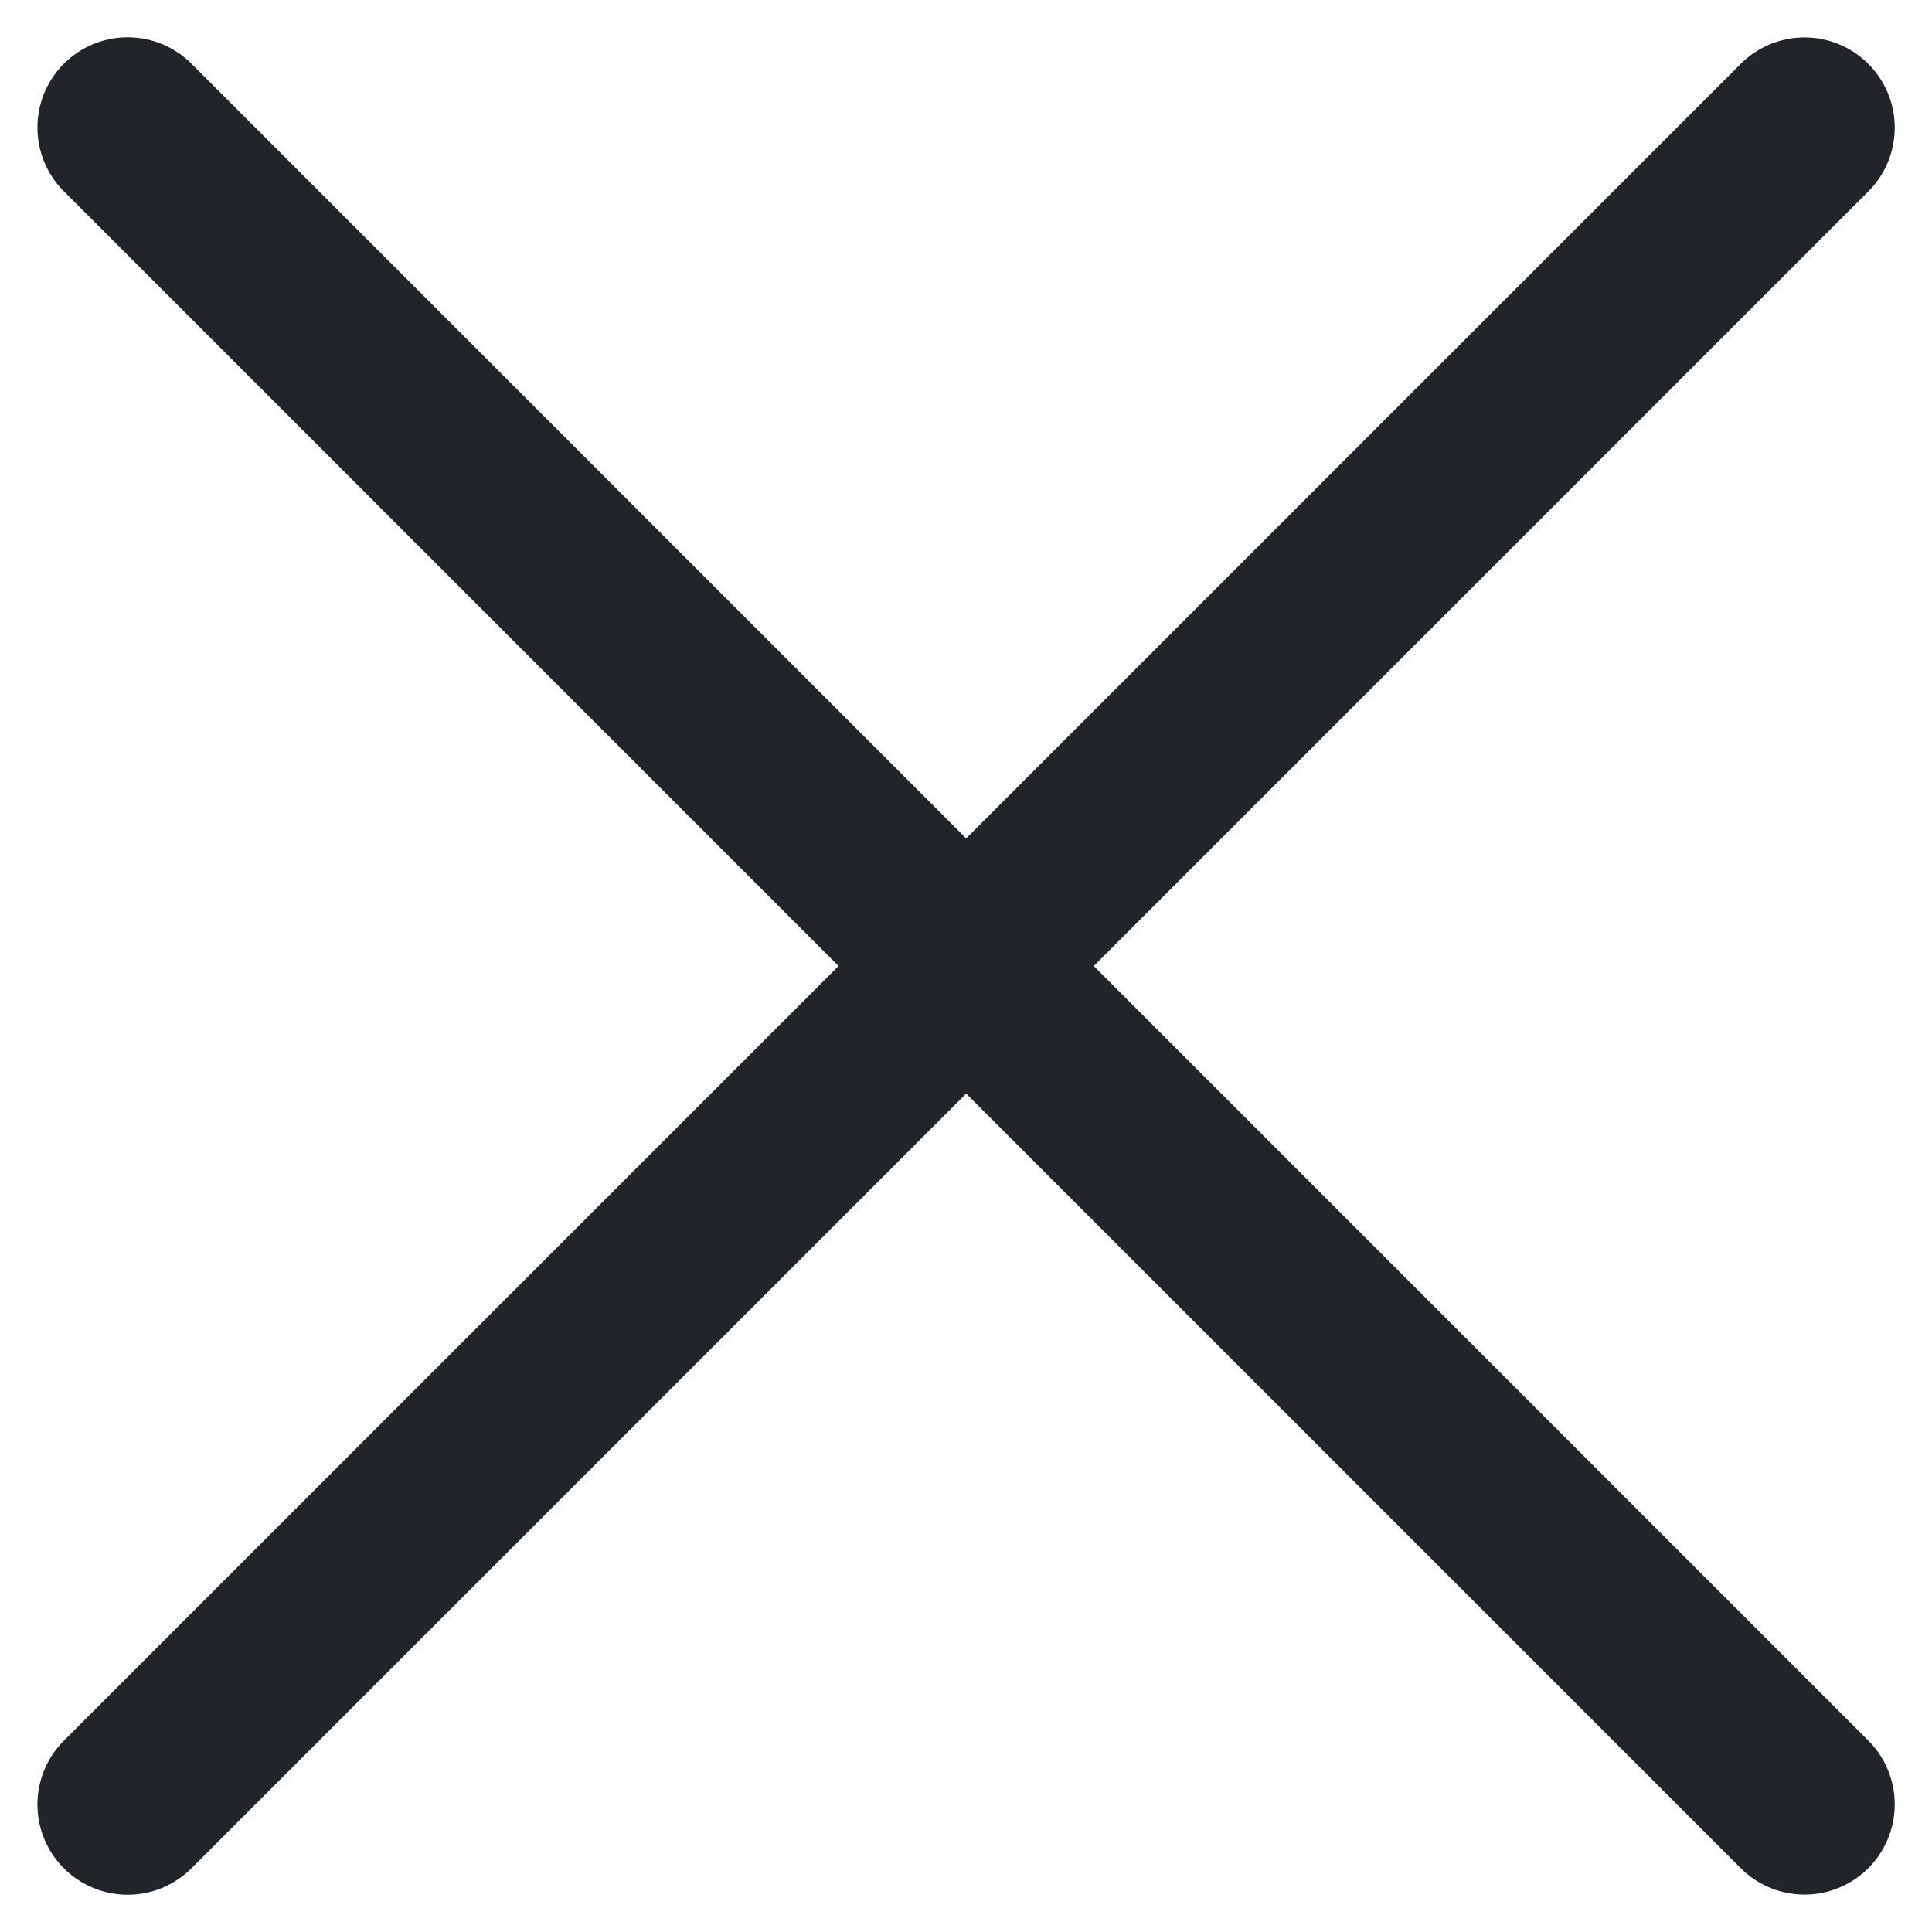
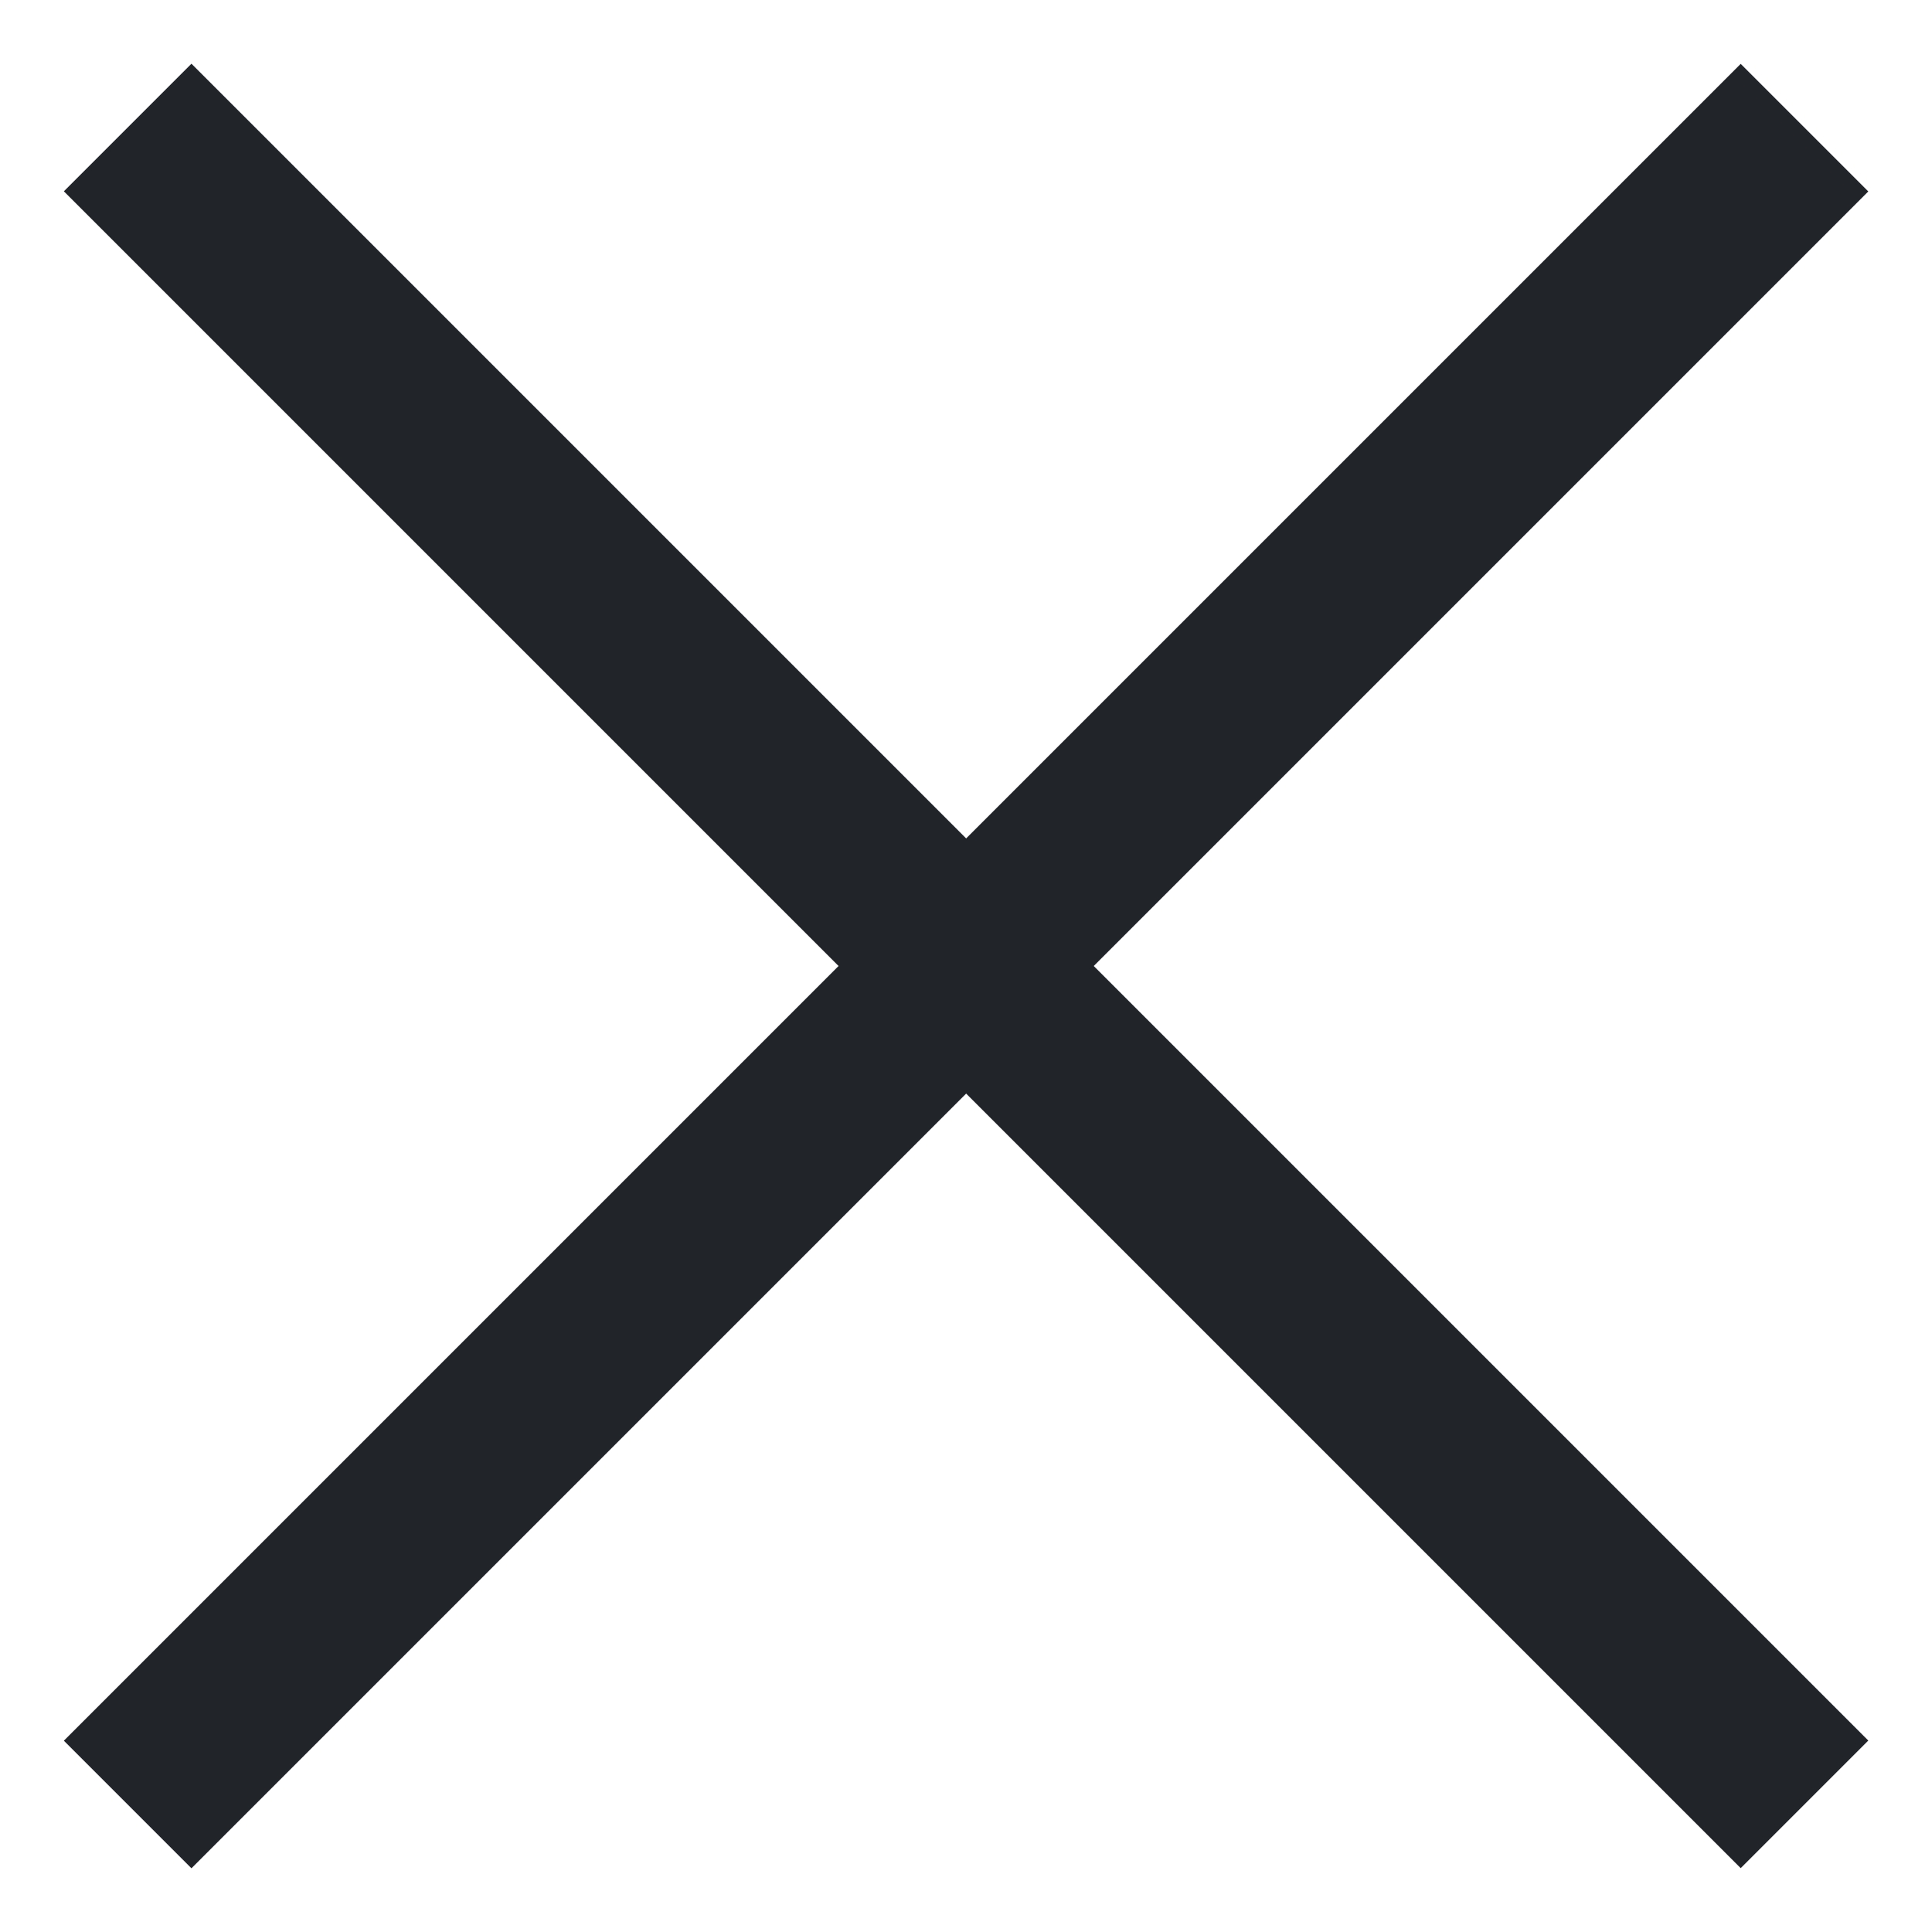
<svg xmlns="http://www.w3.org/2000/svg" width="10.706" height="10.706" viewBox="0 0 10.706 10.706">
  <g id="Group_8156" data-name="Group 8156" transform="translate(-3.939 5.353) rotate(-45)">
-     <line id="Line_61" data-name="Line 61" x2="13.141" transform="translate(0 6.571)" fill="none" stroke="#212529" stroke-linecap="round" stroke-width="1" />
-     <line id="Line_62" data-name="Line 62" y1="13.141" transform="translate(6.571)" fill="none" stroke="#212529" stroke-linecap="round" stroke-width="1" />
+     <line id="Line_61" data-name="Line 61" x2="13.141" transform="translate(0 6.571)" fill="none" stroke="#212529" strokeLinecap="round" stroke-width="1" />
+     <line id="Line_62" data-name="Line 62" y1="13.141" transform="translate(6.571)" fill="none" stroke="#212529" strokeLinecap="round" stroke-width="1" />
  </g>
</svg>
